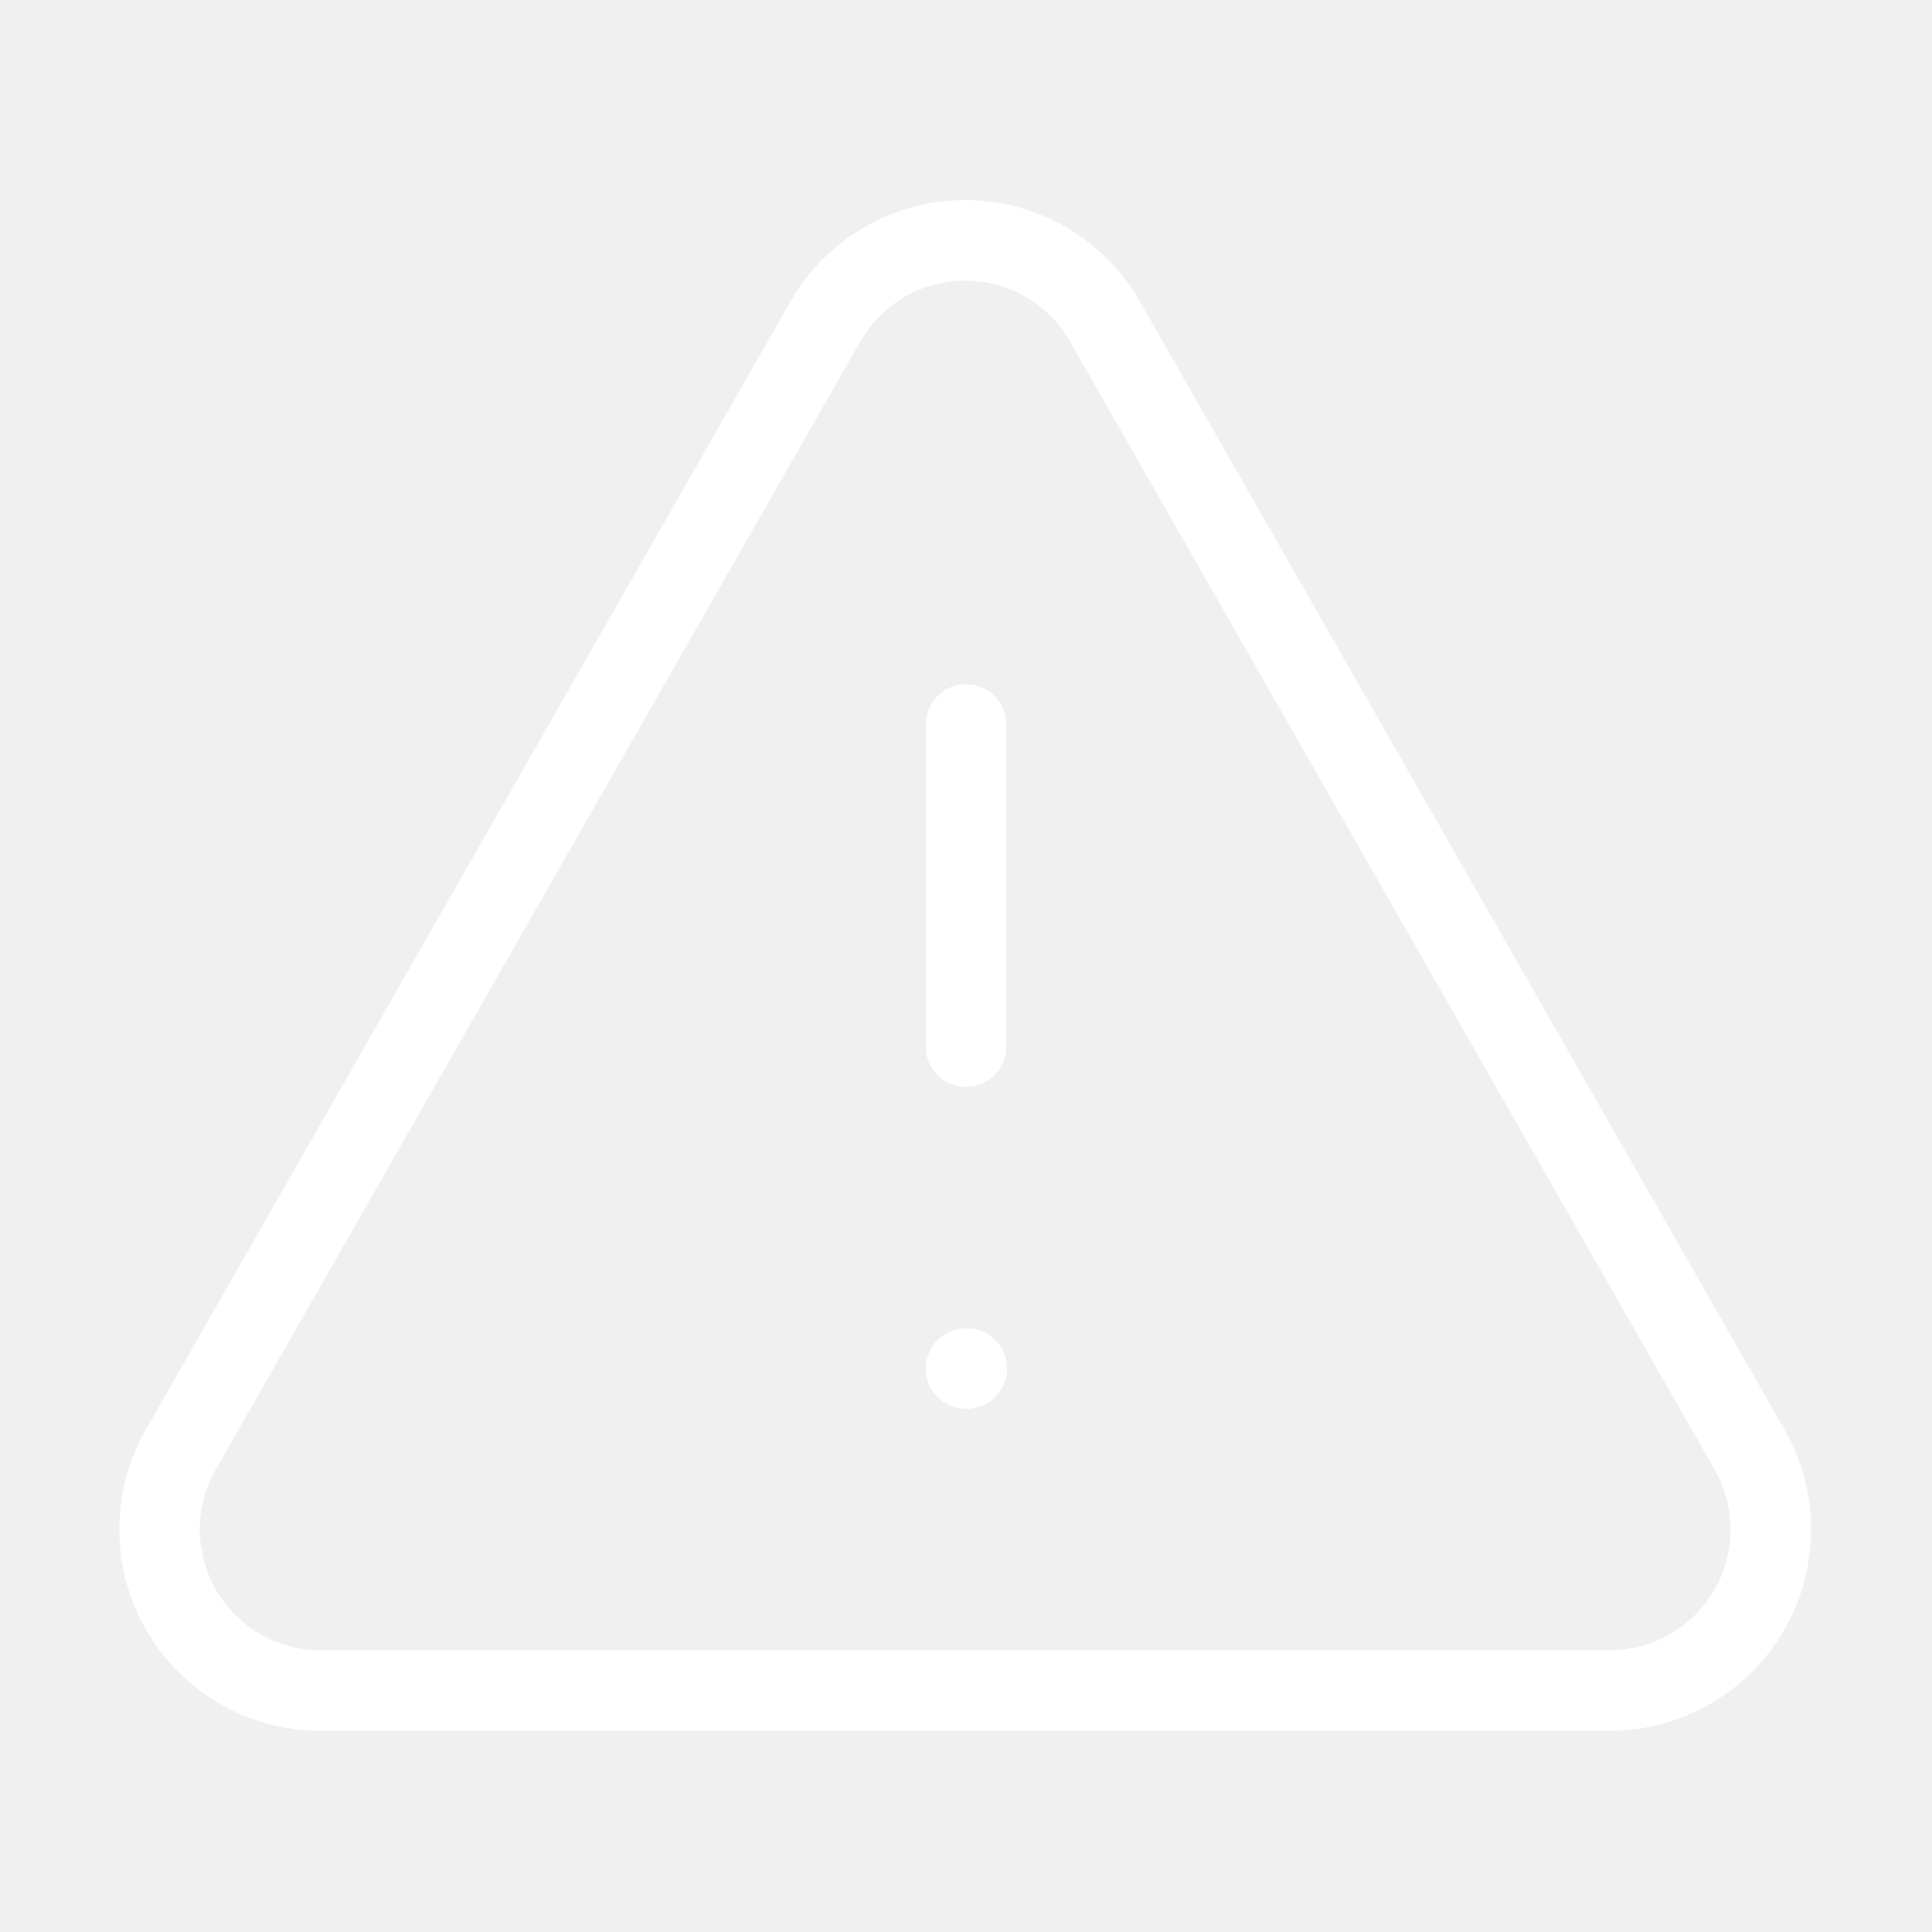
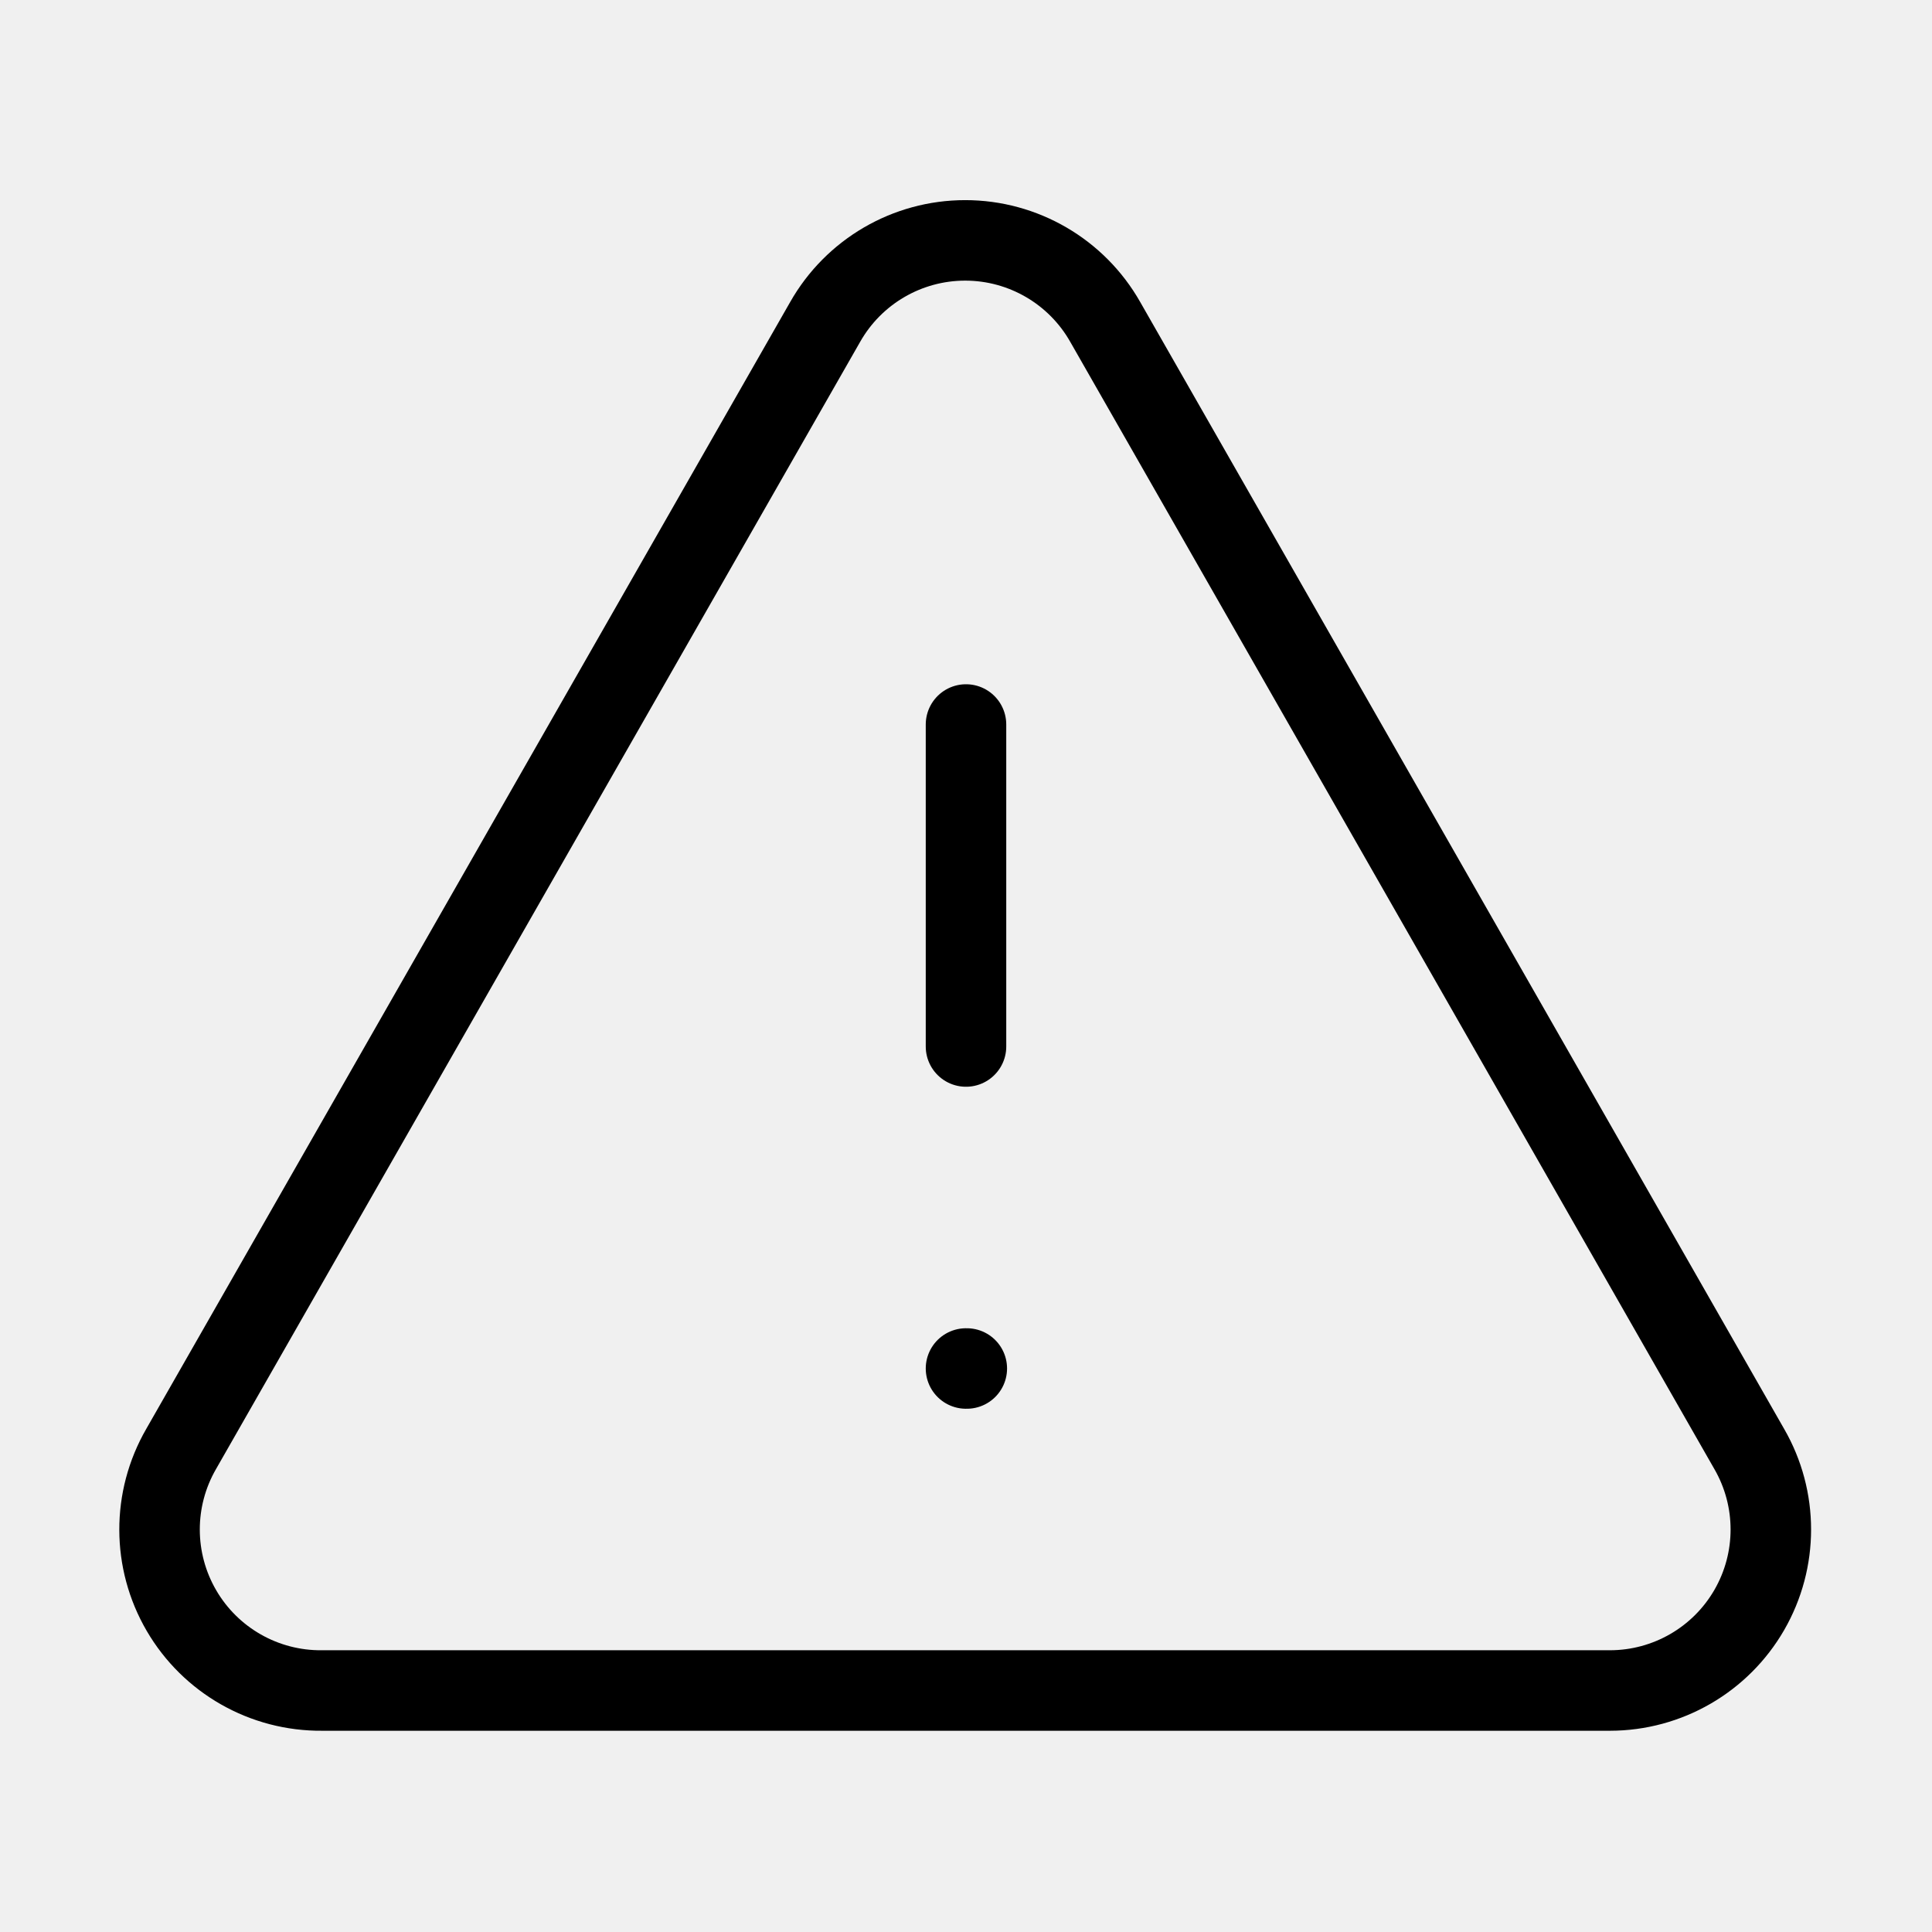
- <svg xmlns="http://www.w3.org/2000/svg" width="24" height="24" viewBox="0 0 24 24" fill="none" stroke="#ffffff" stroke-width="1" stroke-linecap="round" stroke-linejoin="round" class="lucide lucide-triangle-alert-icon lucide-triangle-alert">
+ <svg xmlns="http://www.w3.org/2000/svg" width="24" height="24" viewBox="0 0 24 24" fill="none" stroke="currentColor" stroke-width="1" stroke-linecap="round" stroke-linejoin="round" class="lucide lucide-triangle-alert-icon lucide-triangle-alert">
  <path d="m21.73 18-8-14a2 2 0 0 0-3.48 0l-8 14A2 2 0 0 0 4 21h16a2 2 0 0 0 1.73-3" />
  <path d="M12 9v4" />
  <path d="M12 17h.01" />
</svg>
